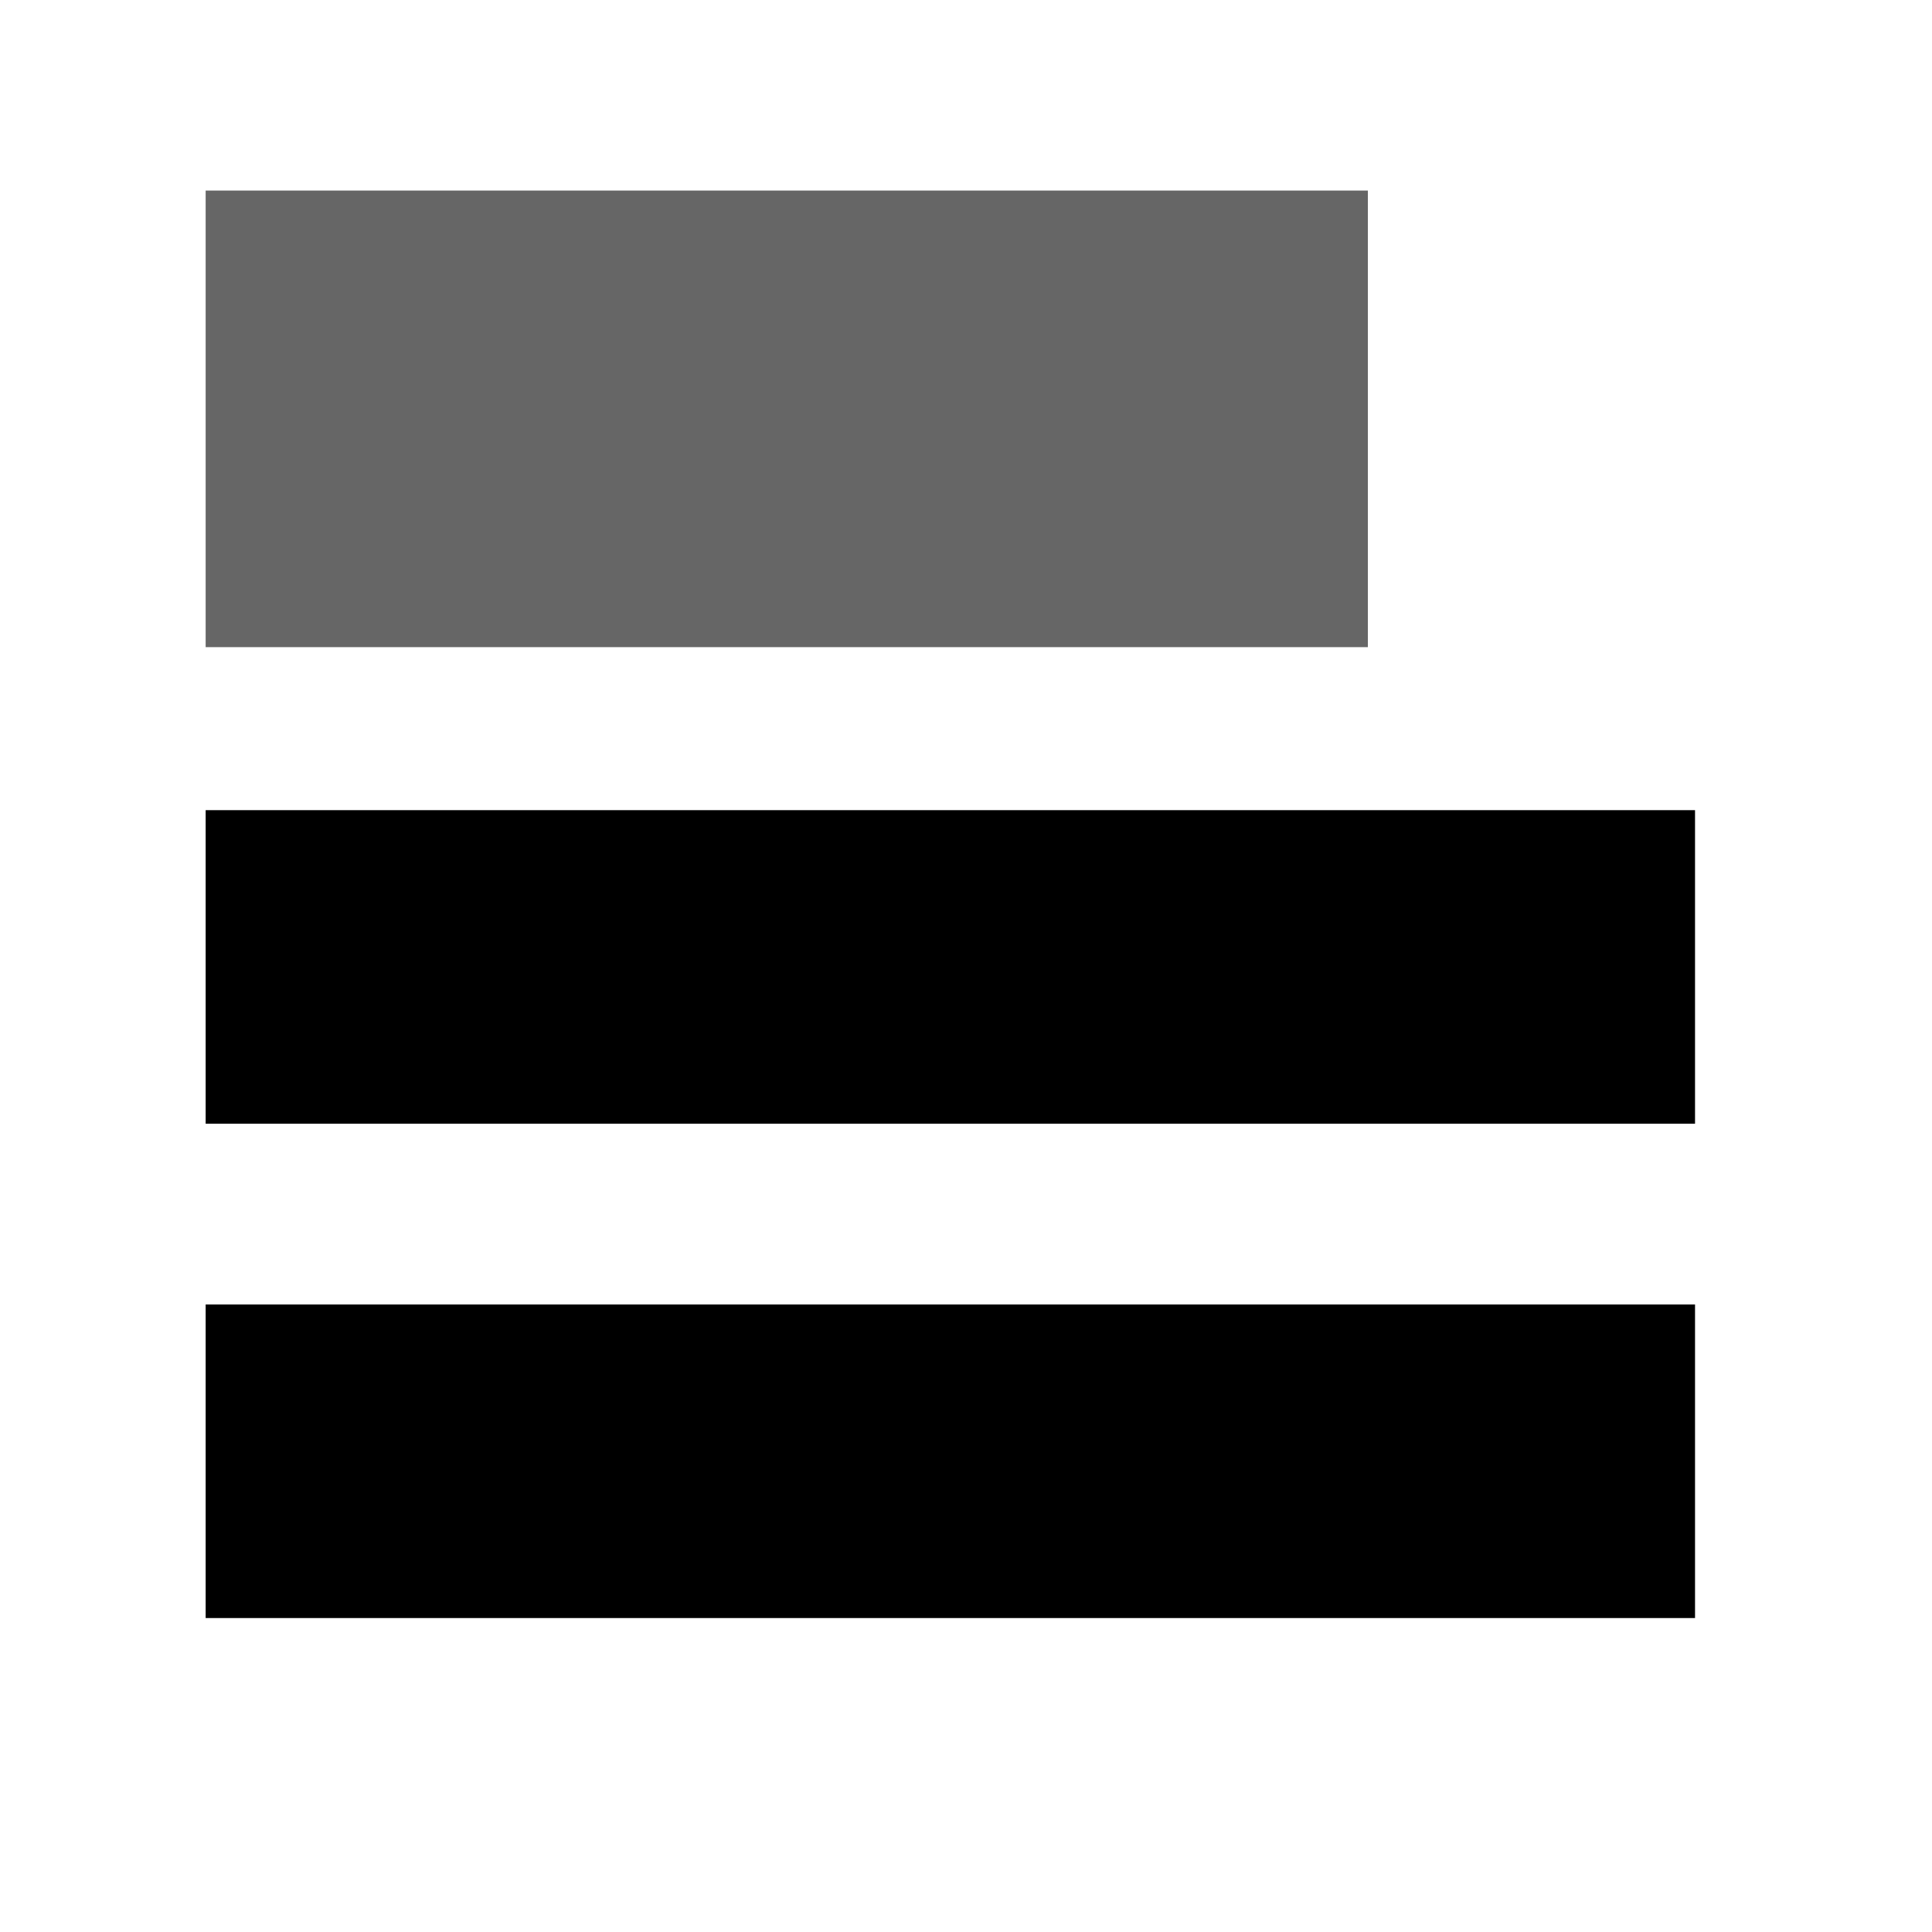
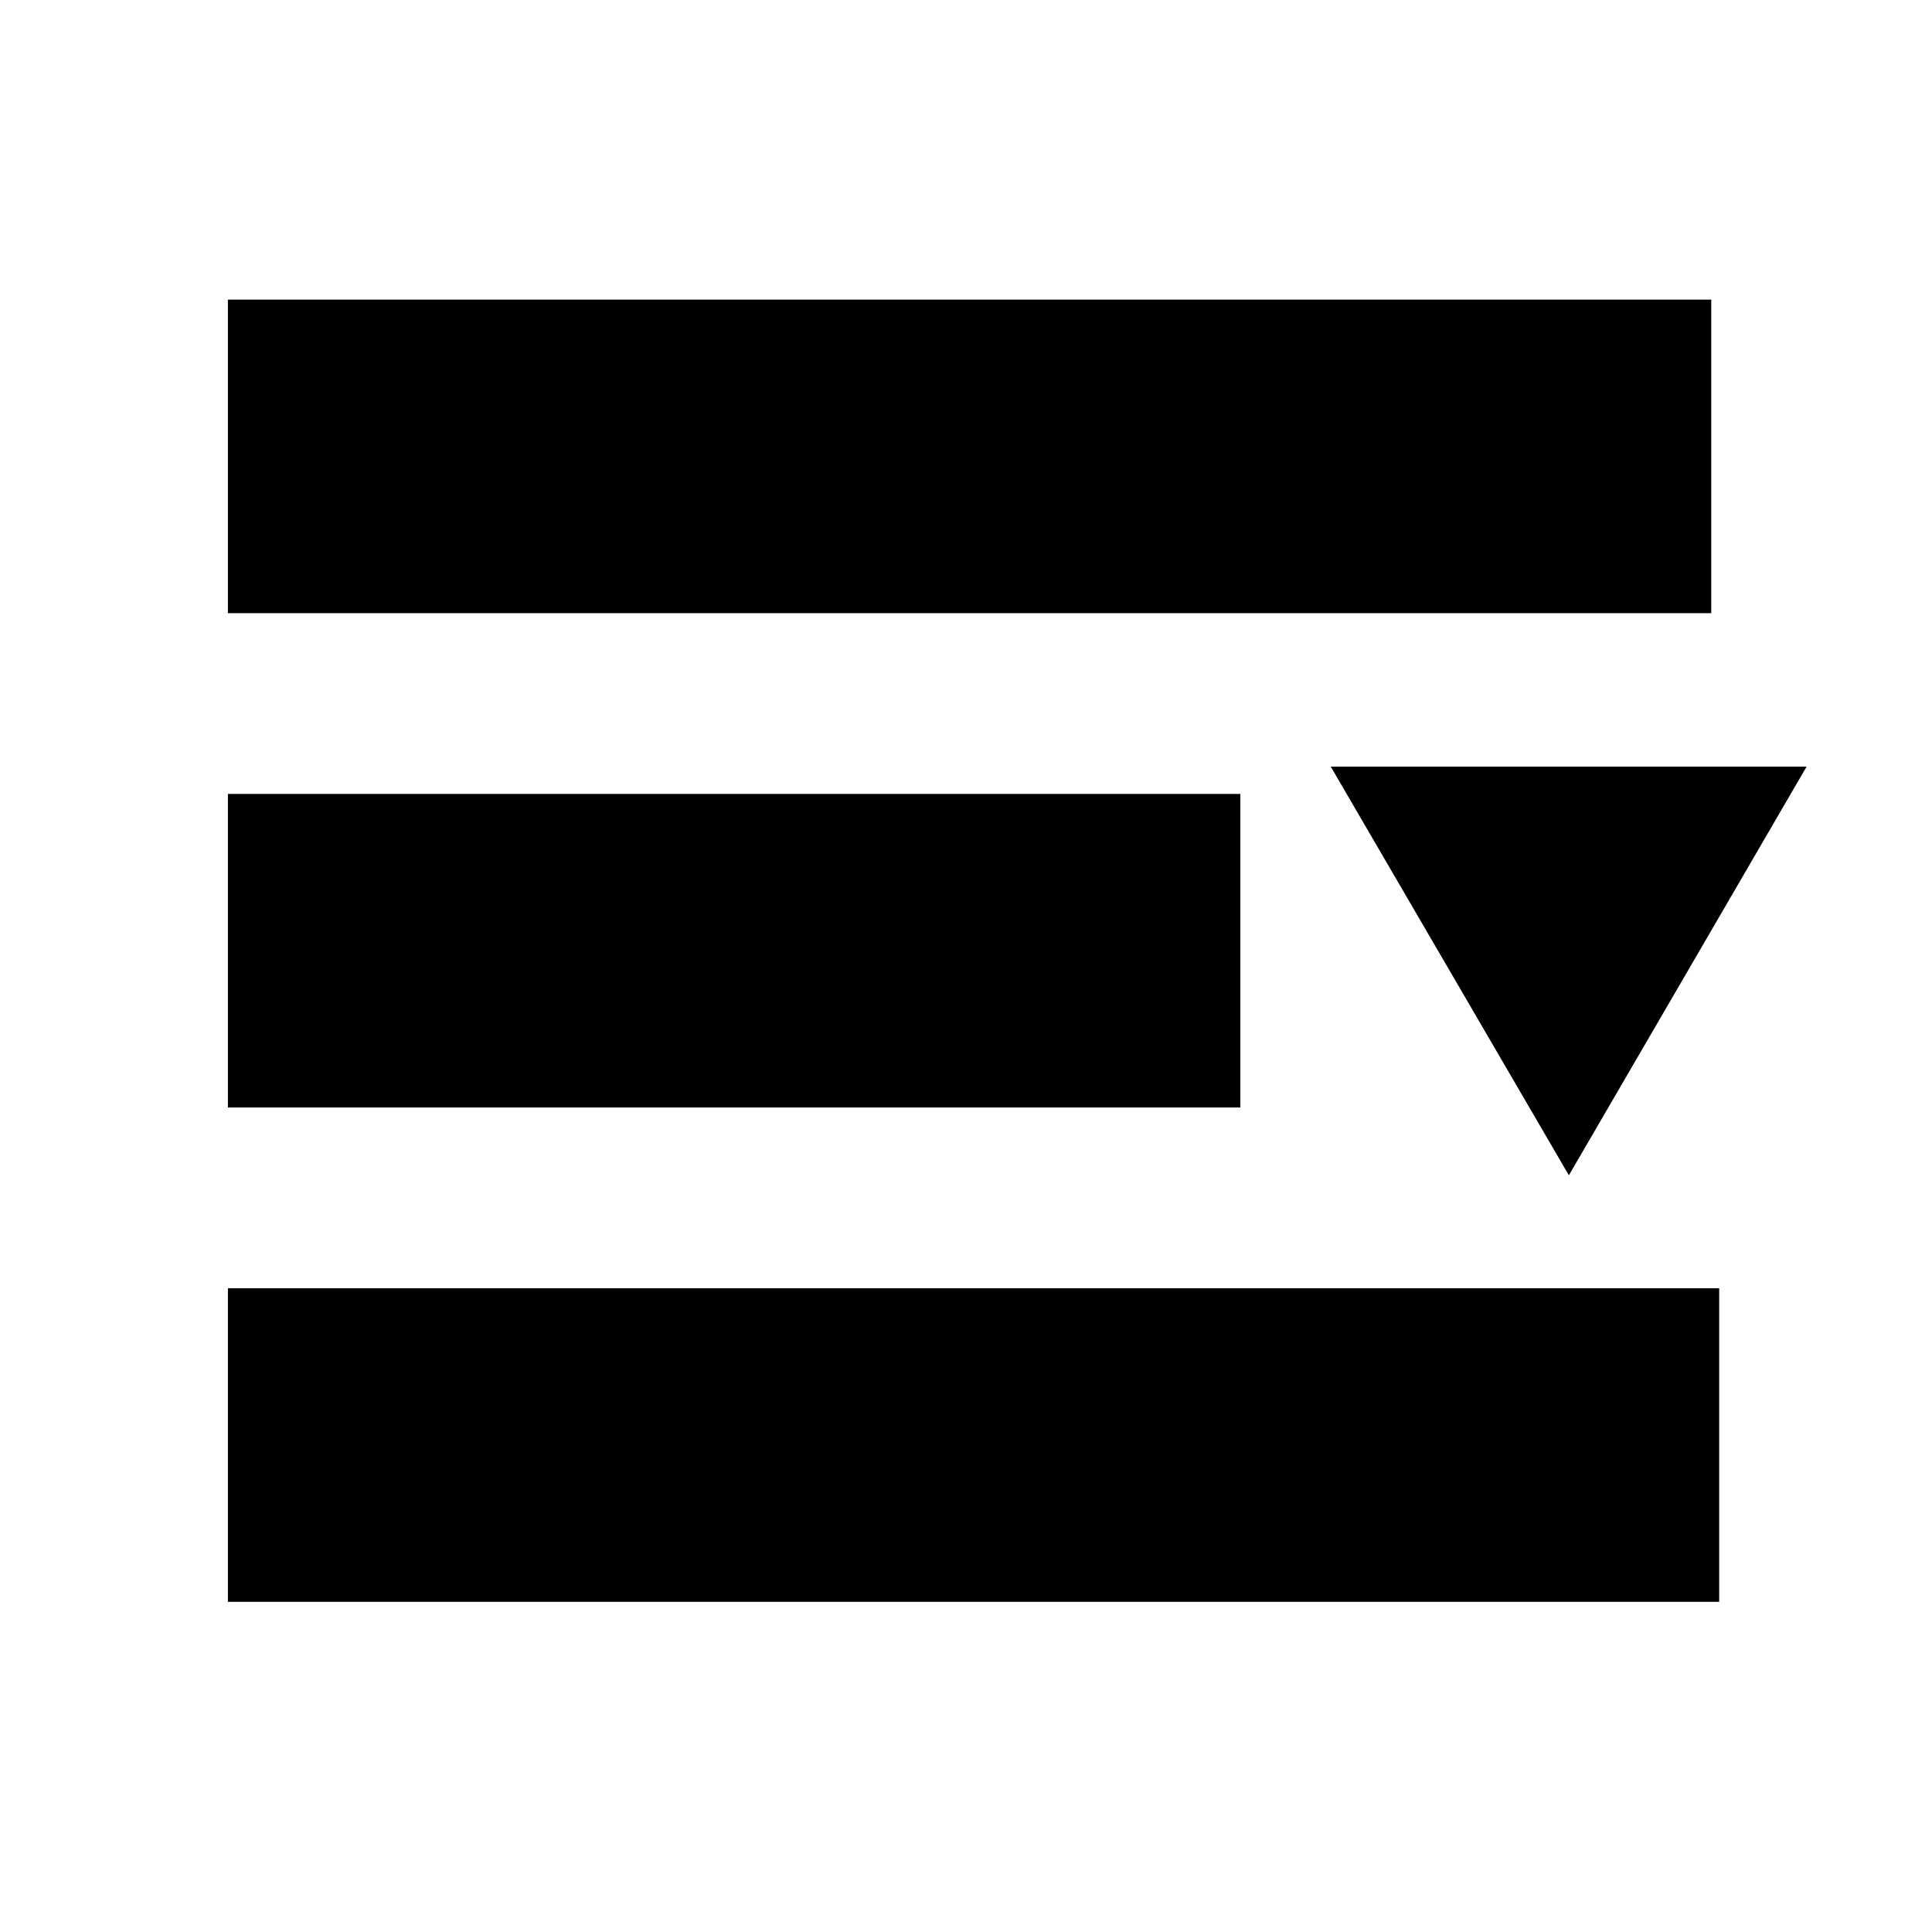
<svg xmlns="http://www.w3.org/2000/svg" viewBox="0 0 512 512" fill="currentColor">
-   <rect x="54.5" y="50.5" width="308" height="121" opacity="0.6" />
-   <rect x="54.5" y="214.7" width="394.7" height="83.1" />
-   <rect x="54.5" y="345.7" width="394.7" height="83.1" />
+   <rect x="60.4" y="79.4" width="393.1" height="83.1" />
+   <rect x="60.4" y="210.4" width="268.3" height="83.1" />
+   <rect x="60.4" y="341.4" width="395.2" height="83.1" />
+   <polygon transform="rotate(90 415.717 257.317)" points="469.867,257.267 361.567,320.367 361.567,194.267" />
</svg>
